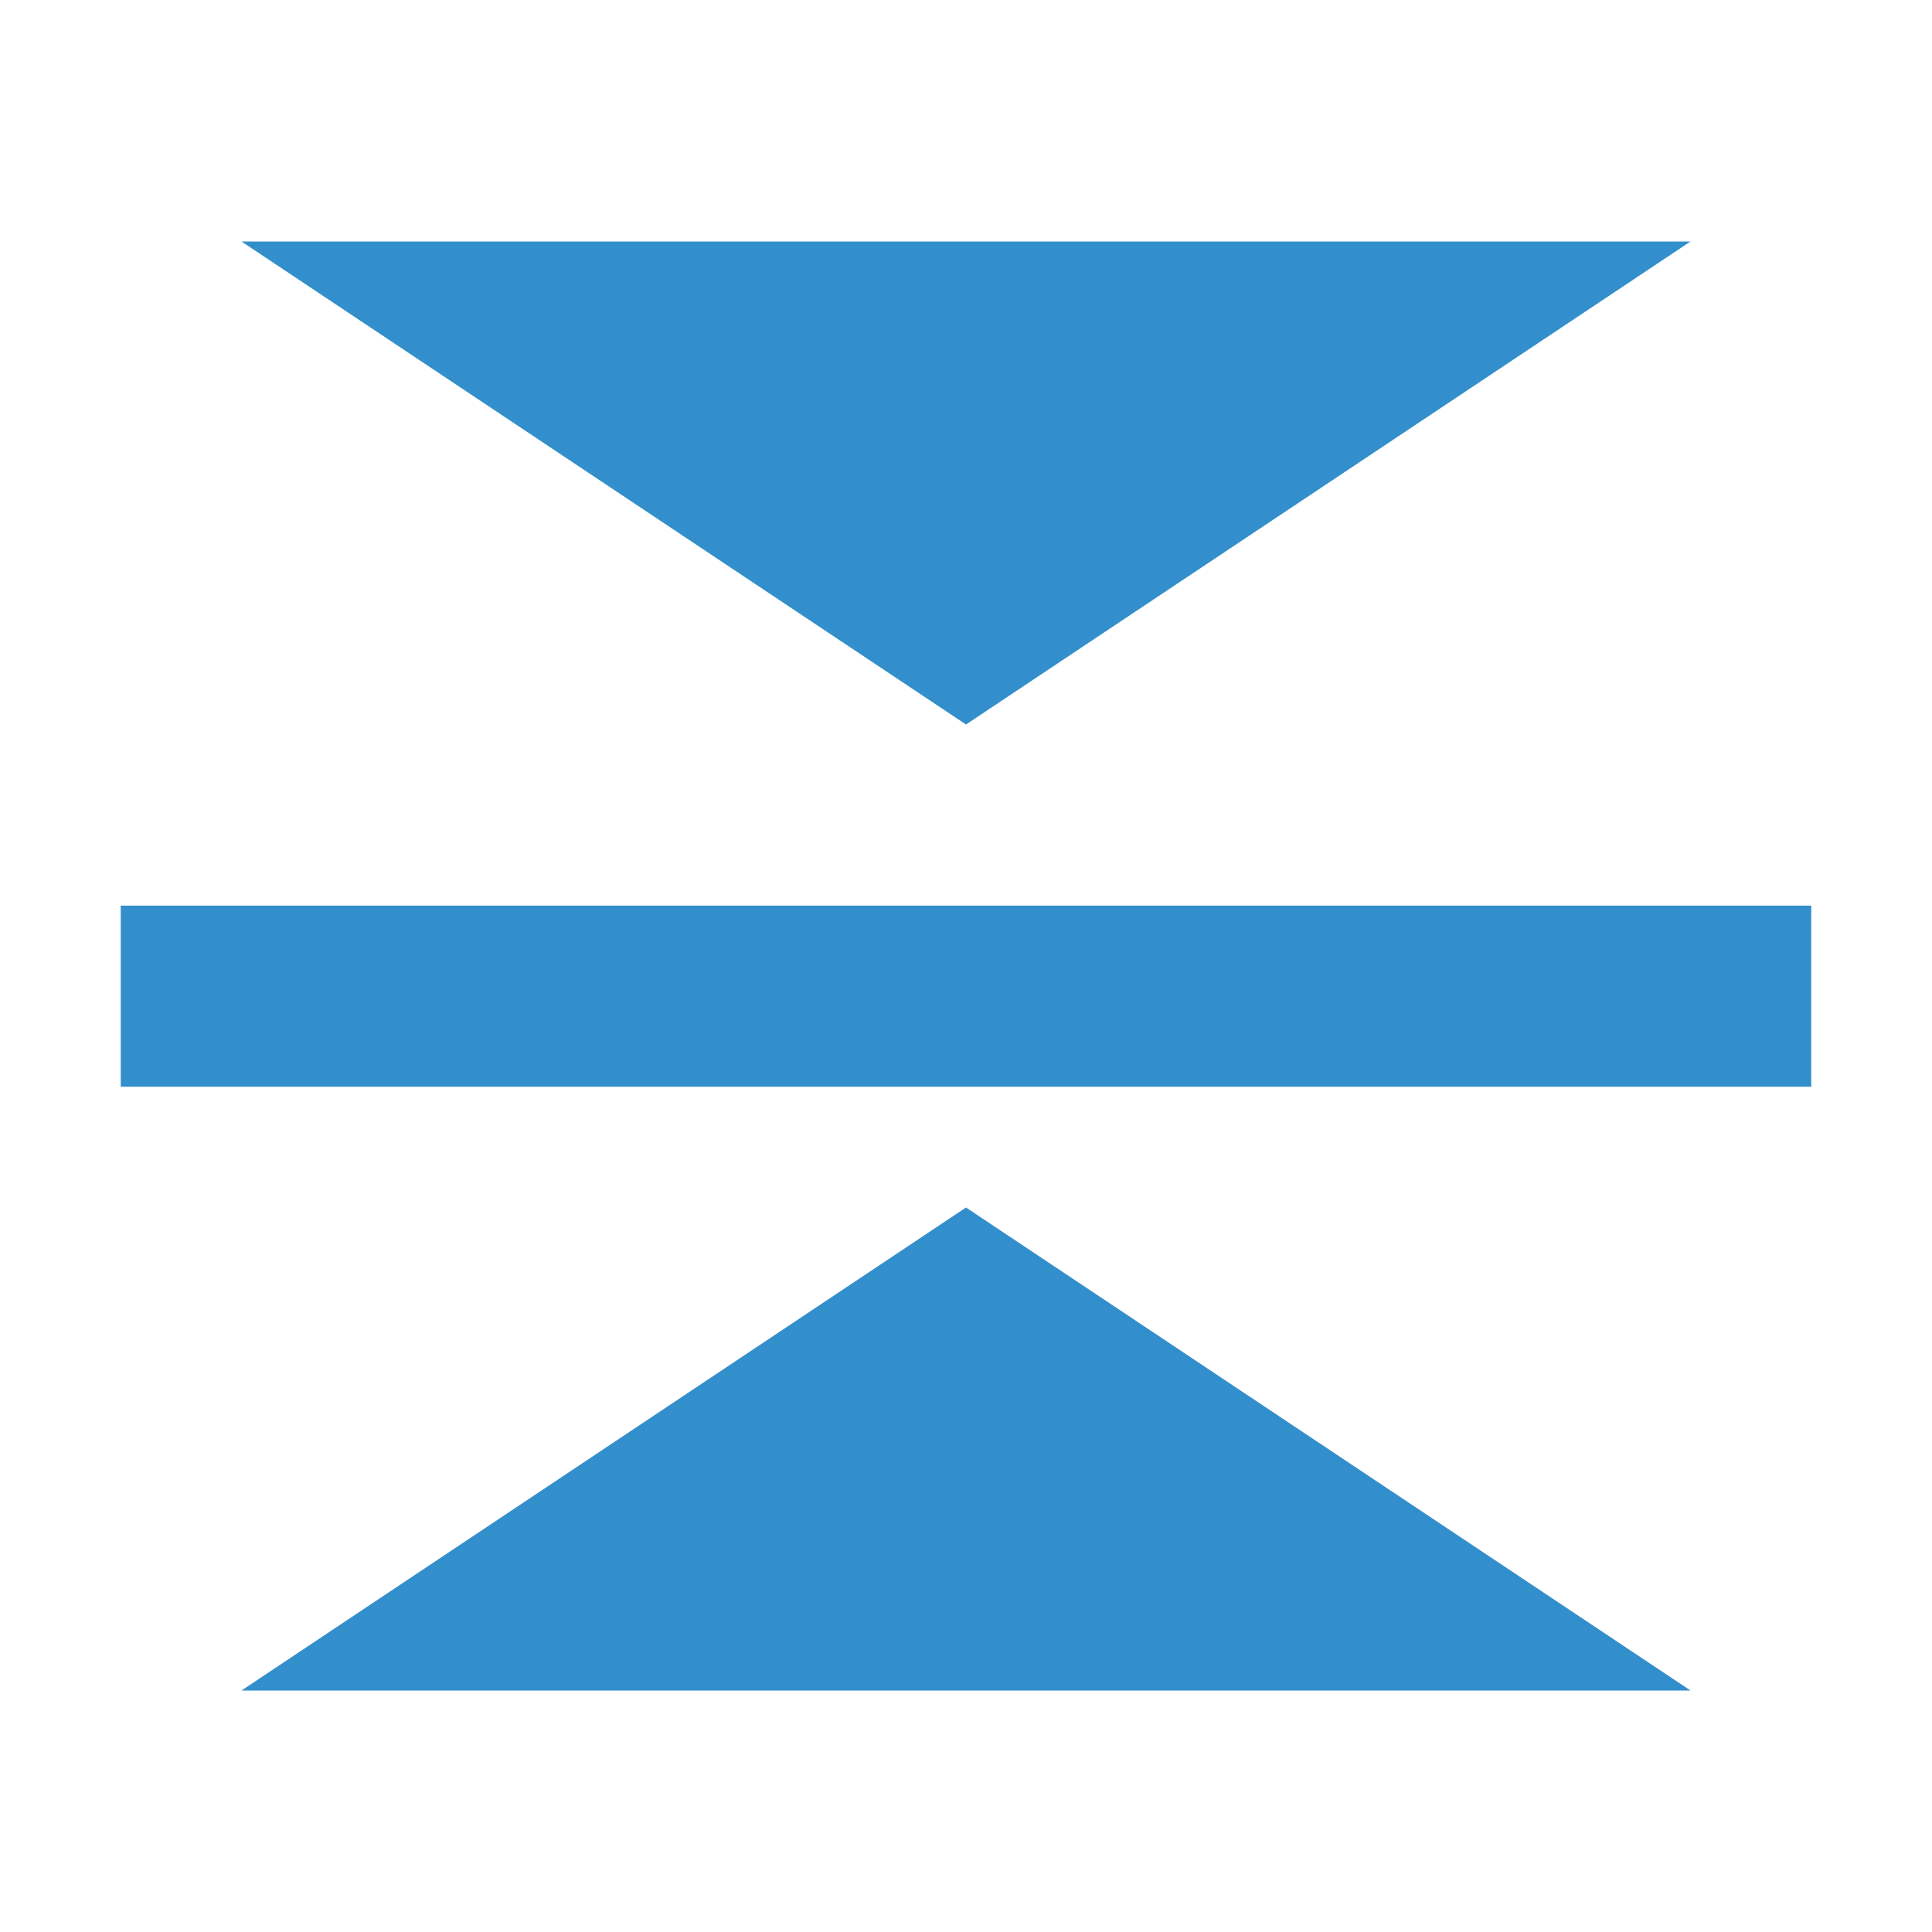
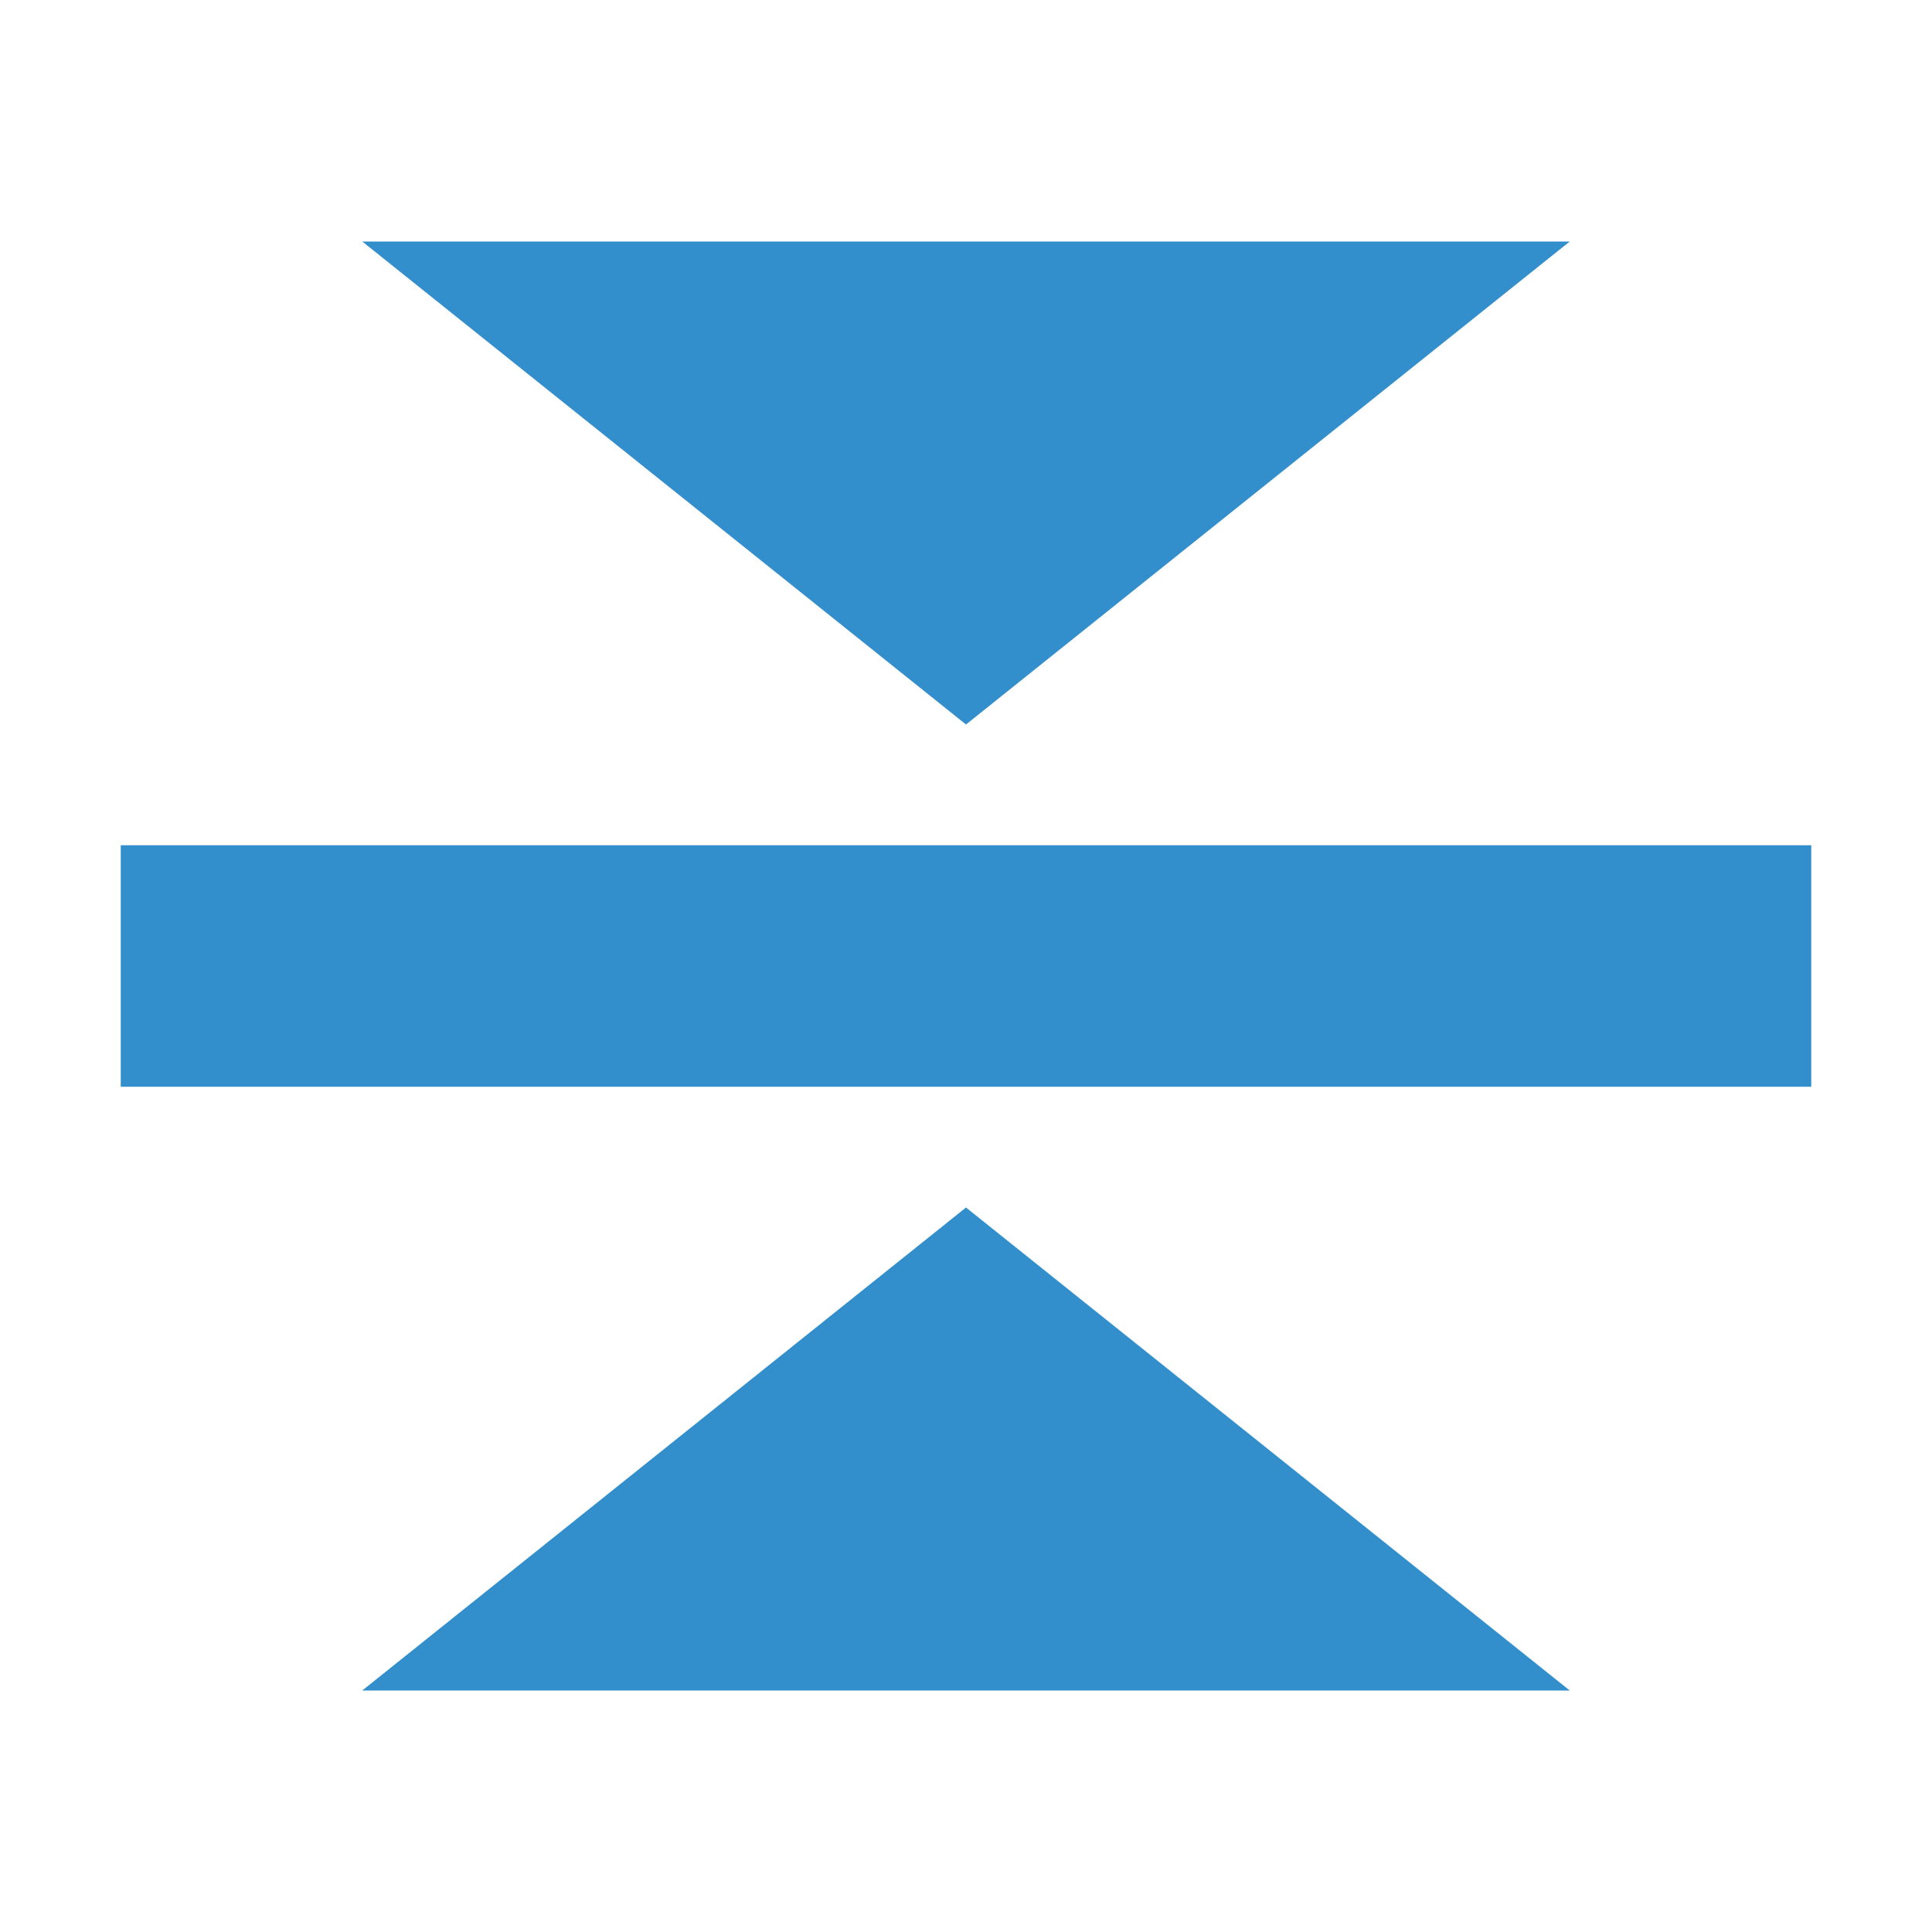
<svg xmlns="http://www.w3.org/2000/svg" width="16" height="16" viewBox="0 0 16 16" fill="none">
-   <path d="M8 6L2 2H14L8 6Z" fill="#338ECC" />
-   <path d="M8 10L14 14L2 14L8 10Z" fill="#338ECC" />
-   <rect x="1" y="7.5" width="14" height="1.5" fill="#338ECC" />
+   <path d="M8 6L3 2H13L8 6Z" fill="#338ECC" />
+   <path d="M8 10L13 14L3 14L8 10Z" fill="#338ECC" />
+   <rect x="1" y="7" width="14" height="2" fill="#338ECC" />
</svg>
